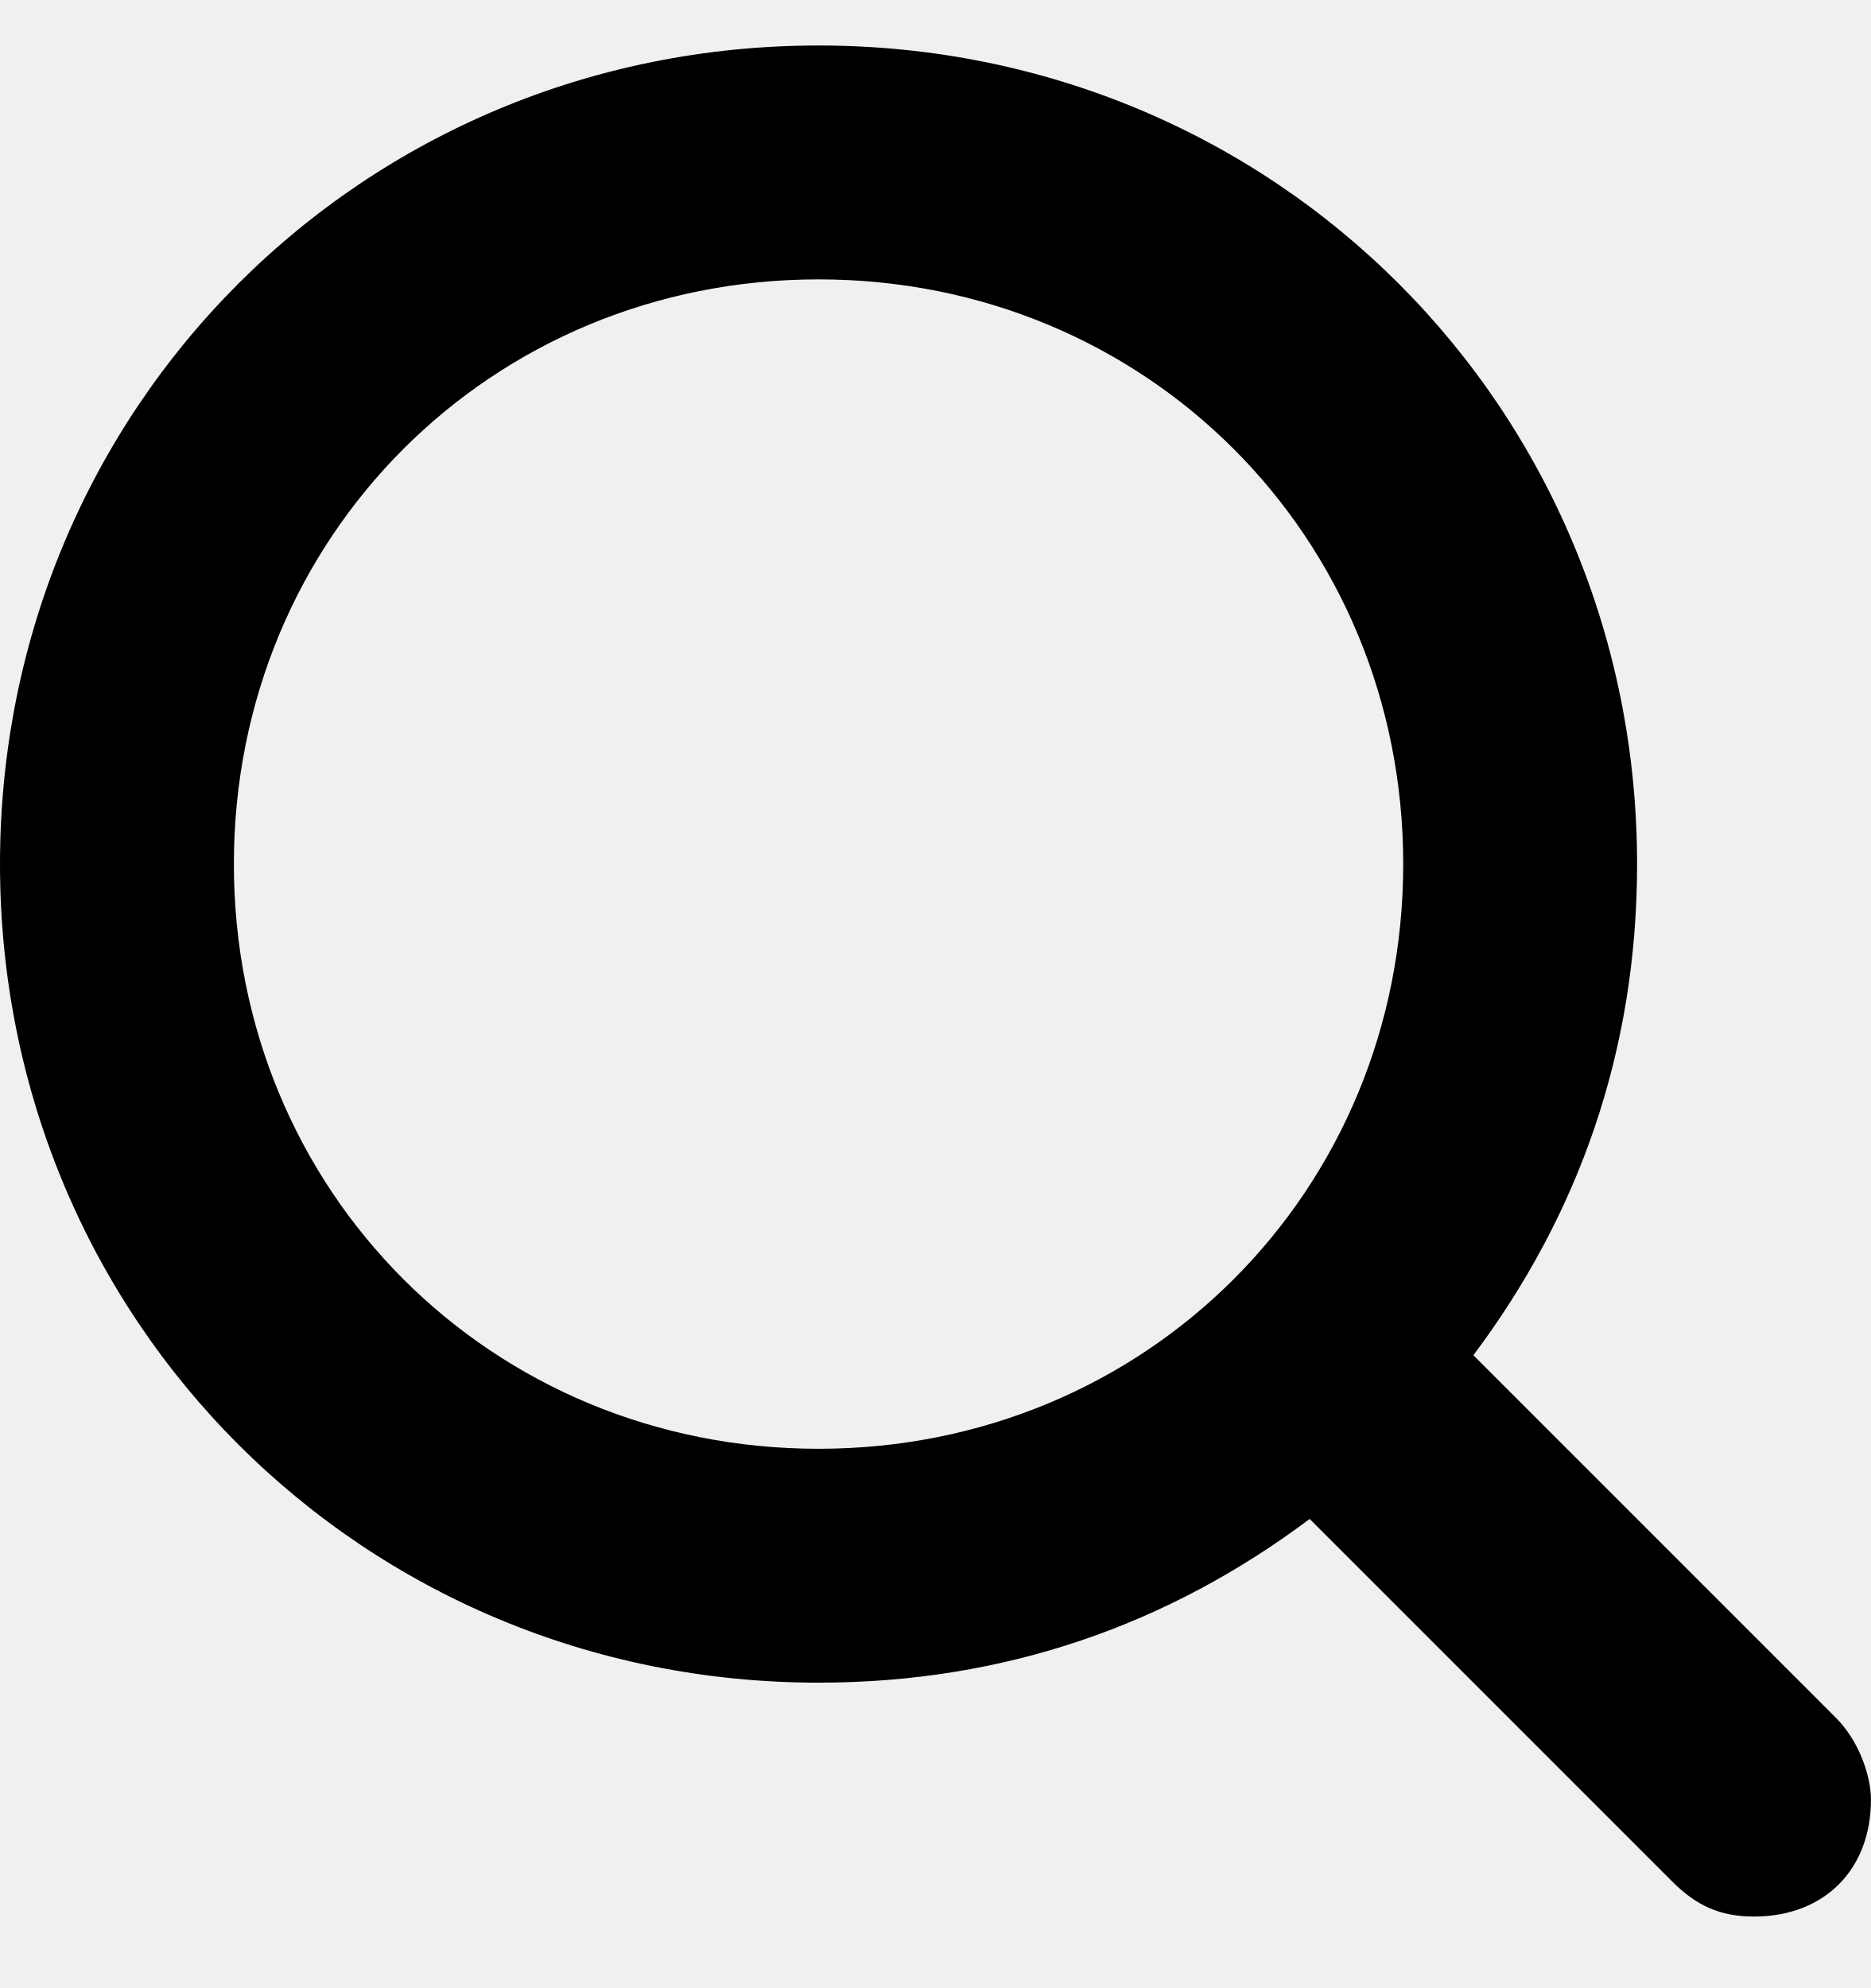
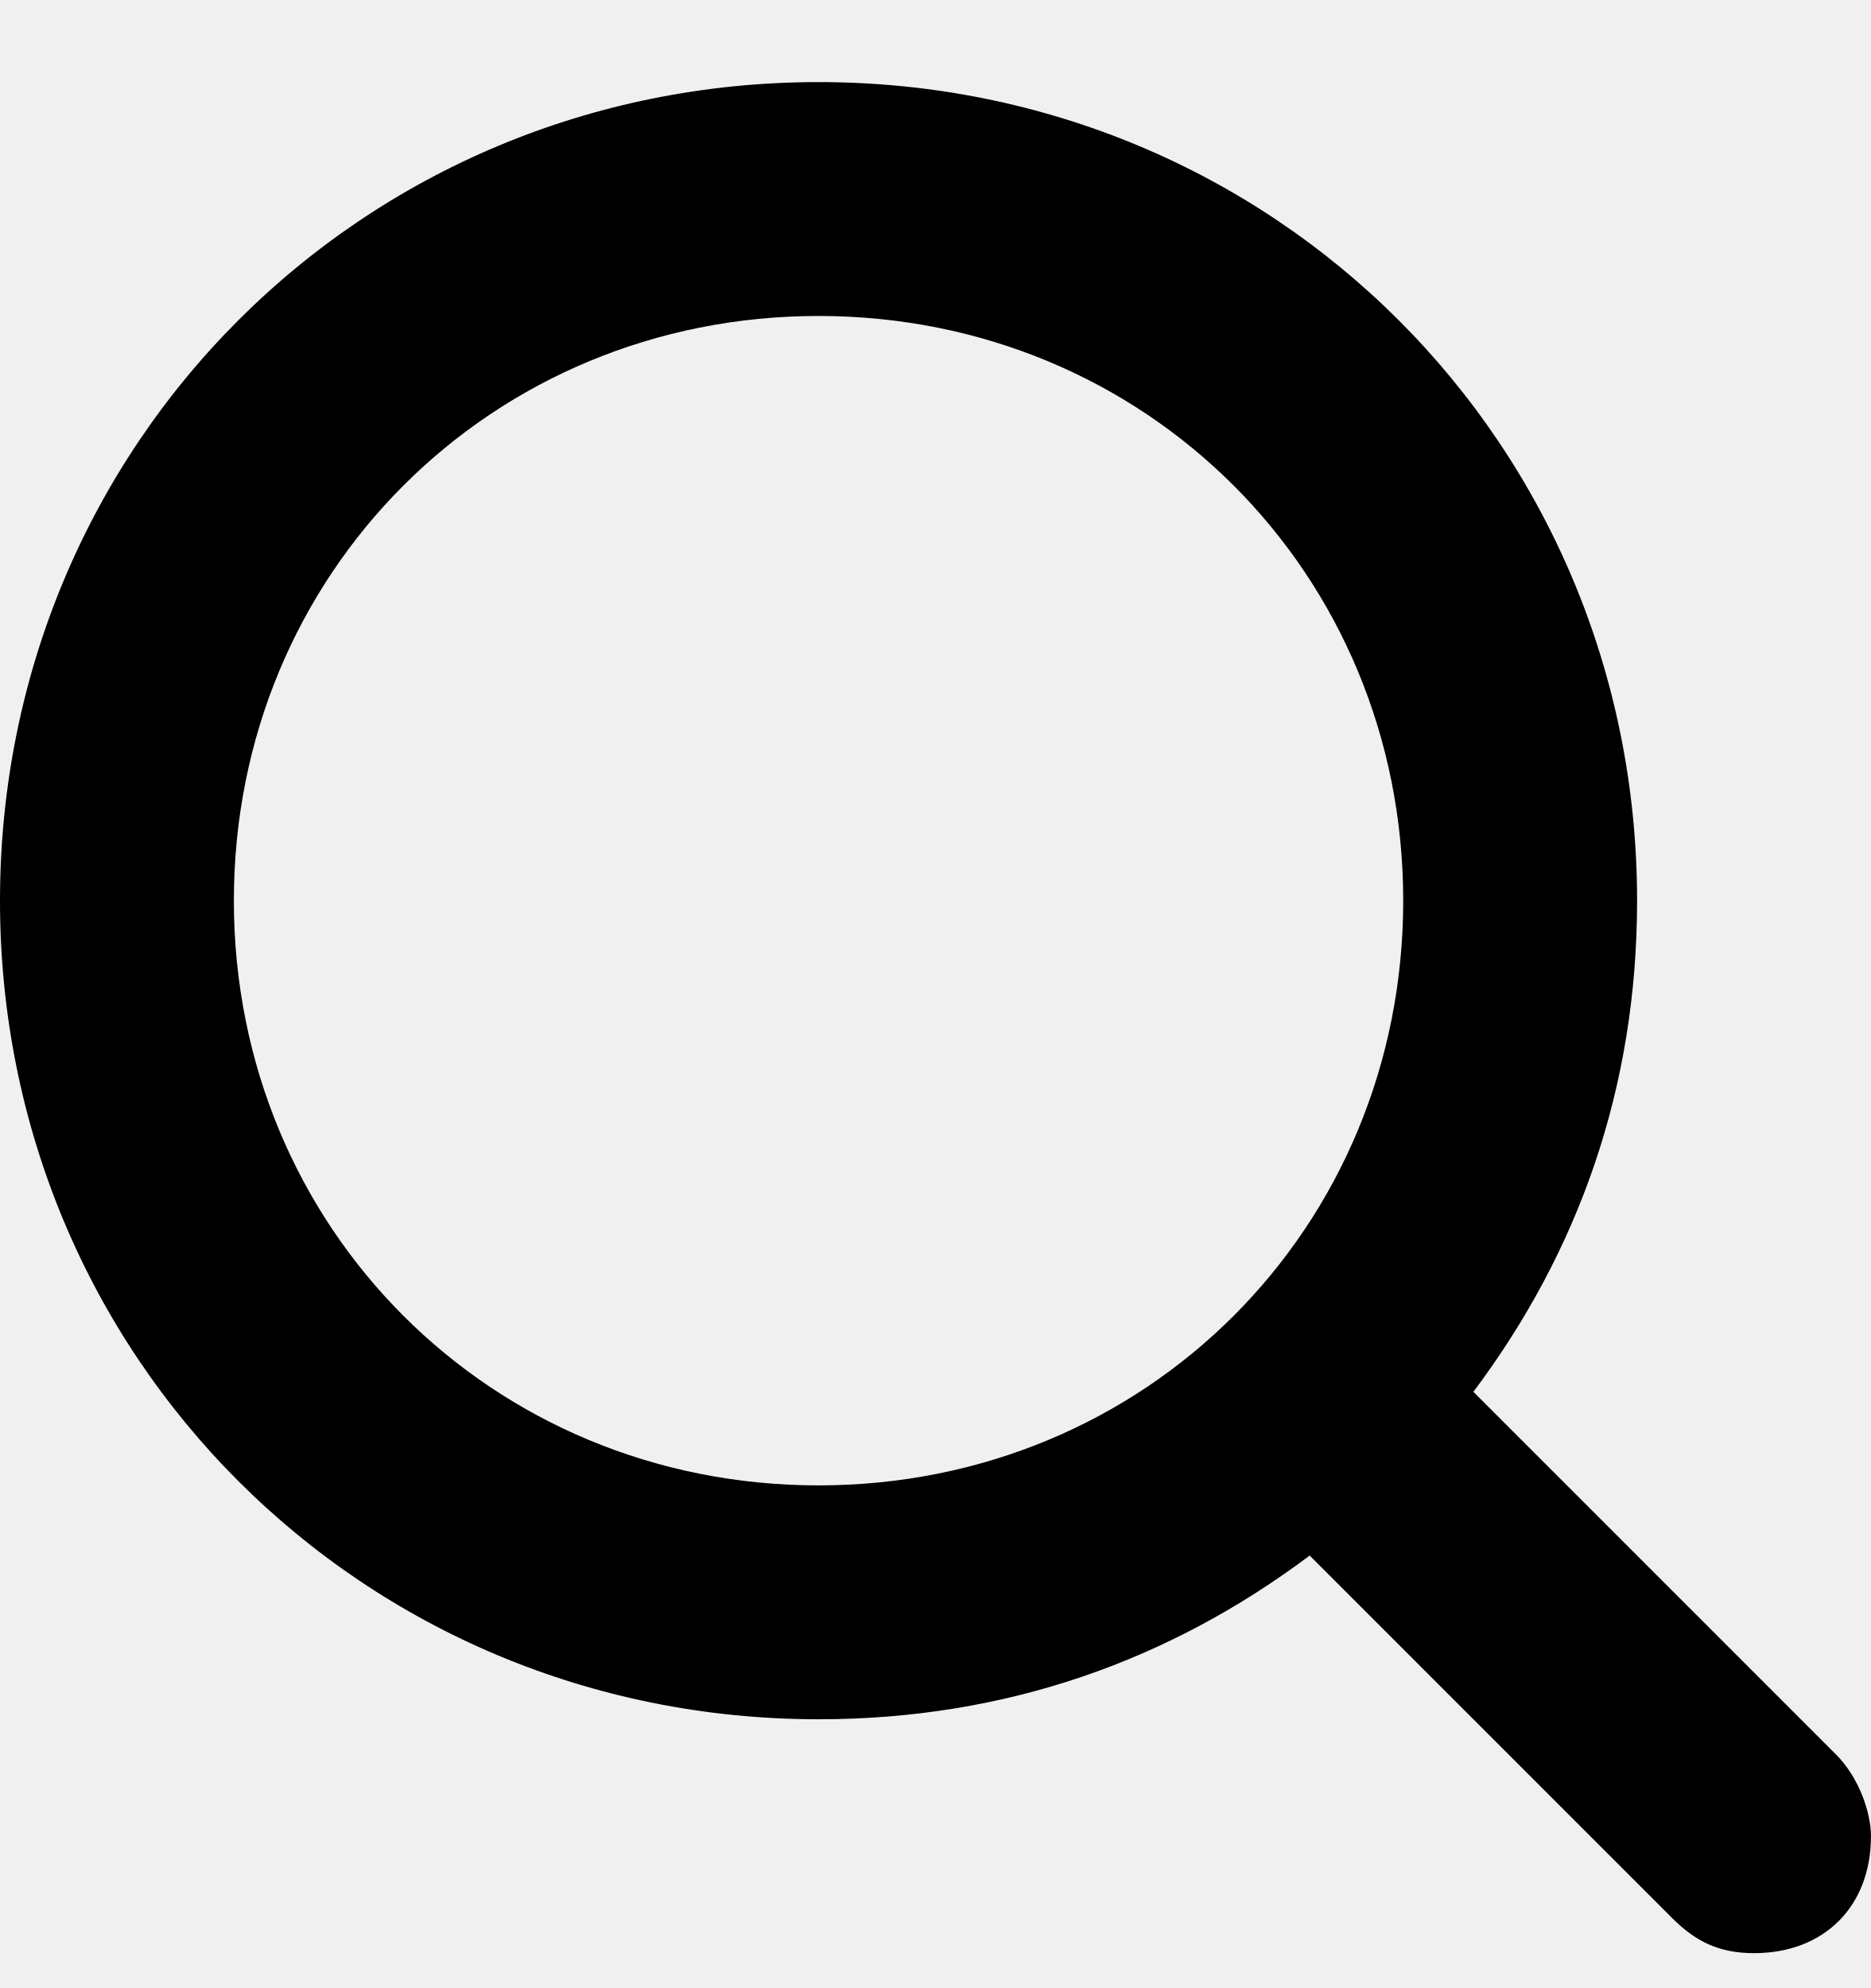
<svg xmlns="http://www.w3.org/2000/svg" width="16" height="17" viewBox="0 0 16 17" fill="none">
-   <g clip-path="url(#clip0_18196_674)">
-     <path d="M15.7 14.689L12.6 11.589C13.5 10.389 14 8.989 14 7.389C14 3.489 10.9 0.389 7 0.389C3.1 0.389 0 3.489 0 7.389C0 11.289 3.1 14.389 7 14.389C8.6 14.389 10 13.889 11.2 12.989L14.3 16.089C14.5 16.289 14.7 16.389 15 16.389C15.6 16.389 16 15.989 16 15.389C16 15.189 15.9 14.889 15.7 14.689ZM2 7.389C2 4.589 4.2 2.389 7 2.389C9.8 2.389 12 4.589 12 7.389C12 10.189 9.8 12.389 7 12.389C4.2 12.389 2 10.189 2 7.389Z" fill="black" />
-   </g>
-   <defs>
-     <clipPath id="clip0_18196_674">
-       <rect width="16" height="16" fill="white" transform="translate(0 0.388916)" />
-     </clipPath>
-   </defs>
+   <path d="M15.7 15.002L12.6 11.902C13.5 10.702 14 9.302 14 7.702C14 3.802 10.9 0.702 7 0.702C3.1 0.702 0 3.802 0 7.702C0 11.602 3.1 14.702 7 14.702C8.6 14.702 10 14.202 11.2 13.302L14.3 16.402C14.5 16.602 14.7 16.702 15 16.702C15.6 16.702 16 16.302 16 15.702C16 15.502 15.9 15.202 15.7 15.002ZM2 7.702C2 4.902 4.2 2.702 7 2.702C9.8 2.702 12 4.902 12 7.702C12 10.502 9.8 12.702 7 12.702C4.2 12.702 2 10.502 2 7.702Z" fill="black" />
</svg>
